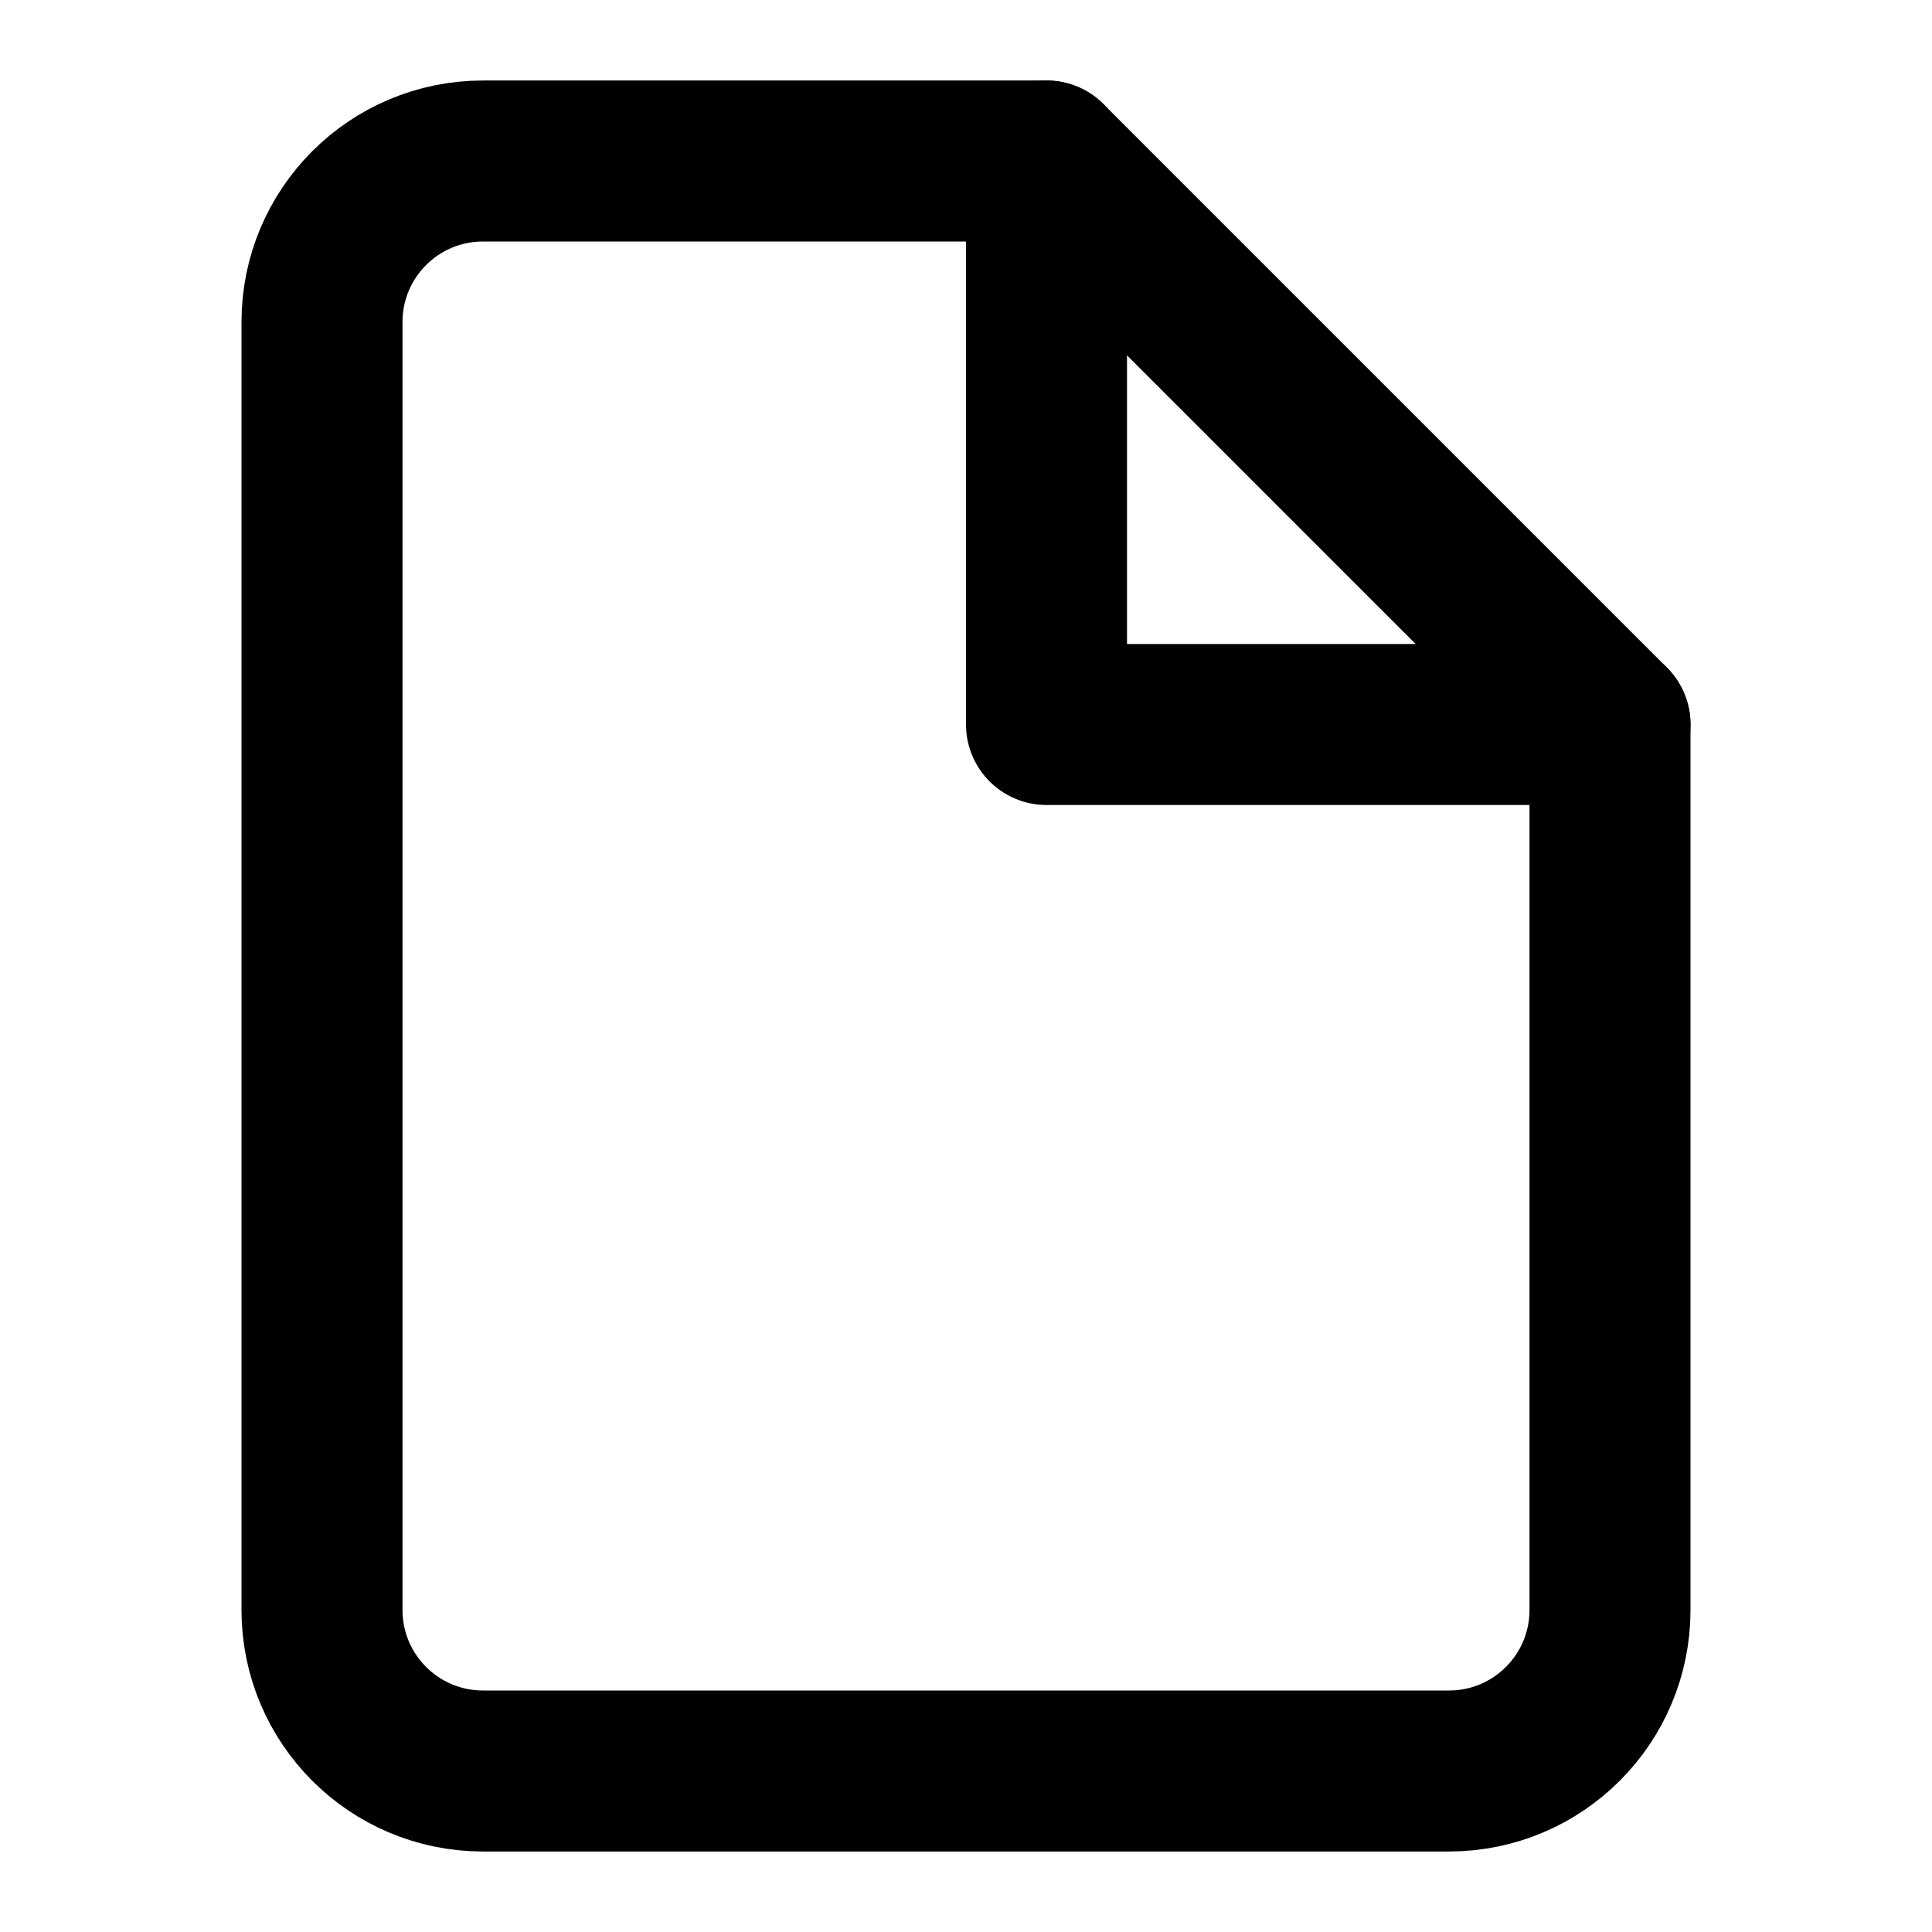
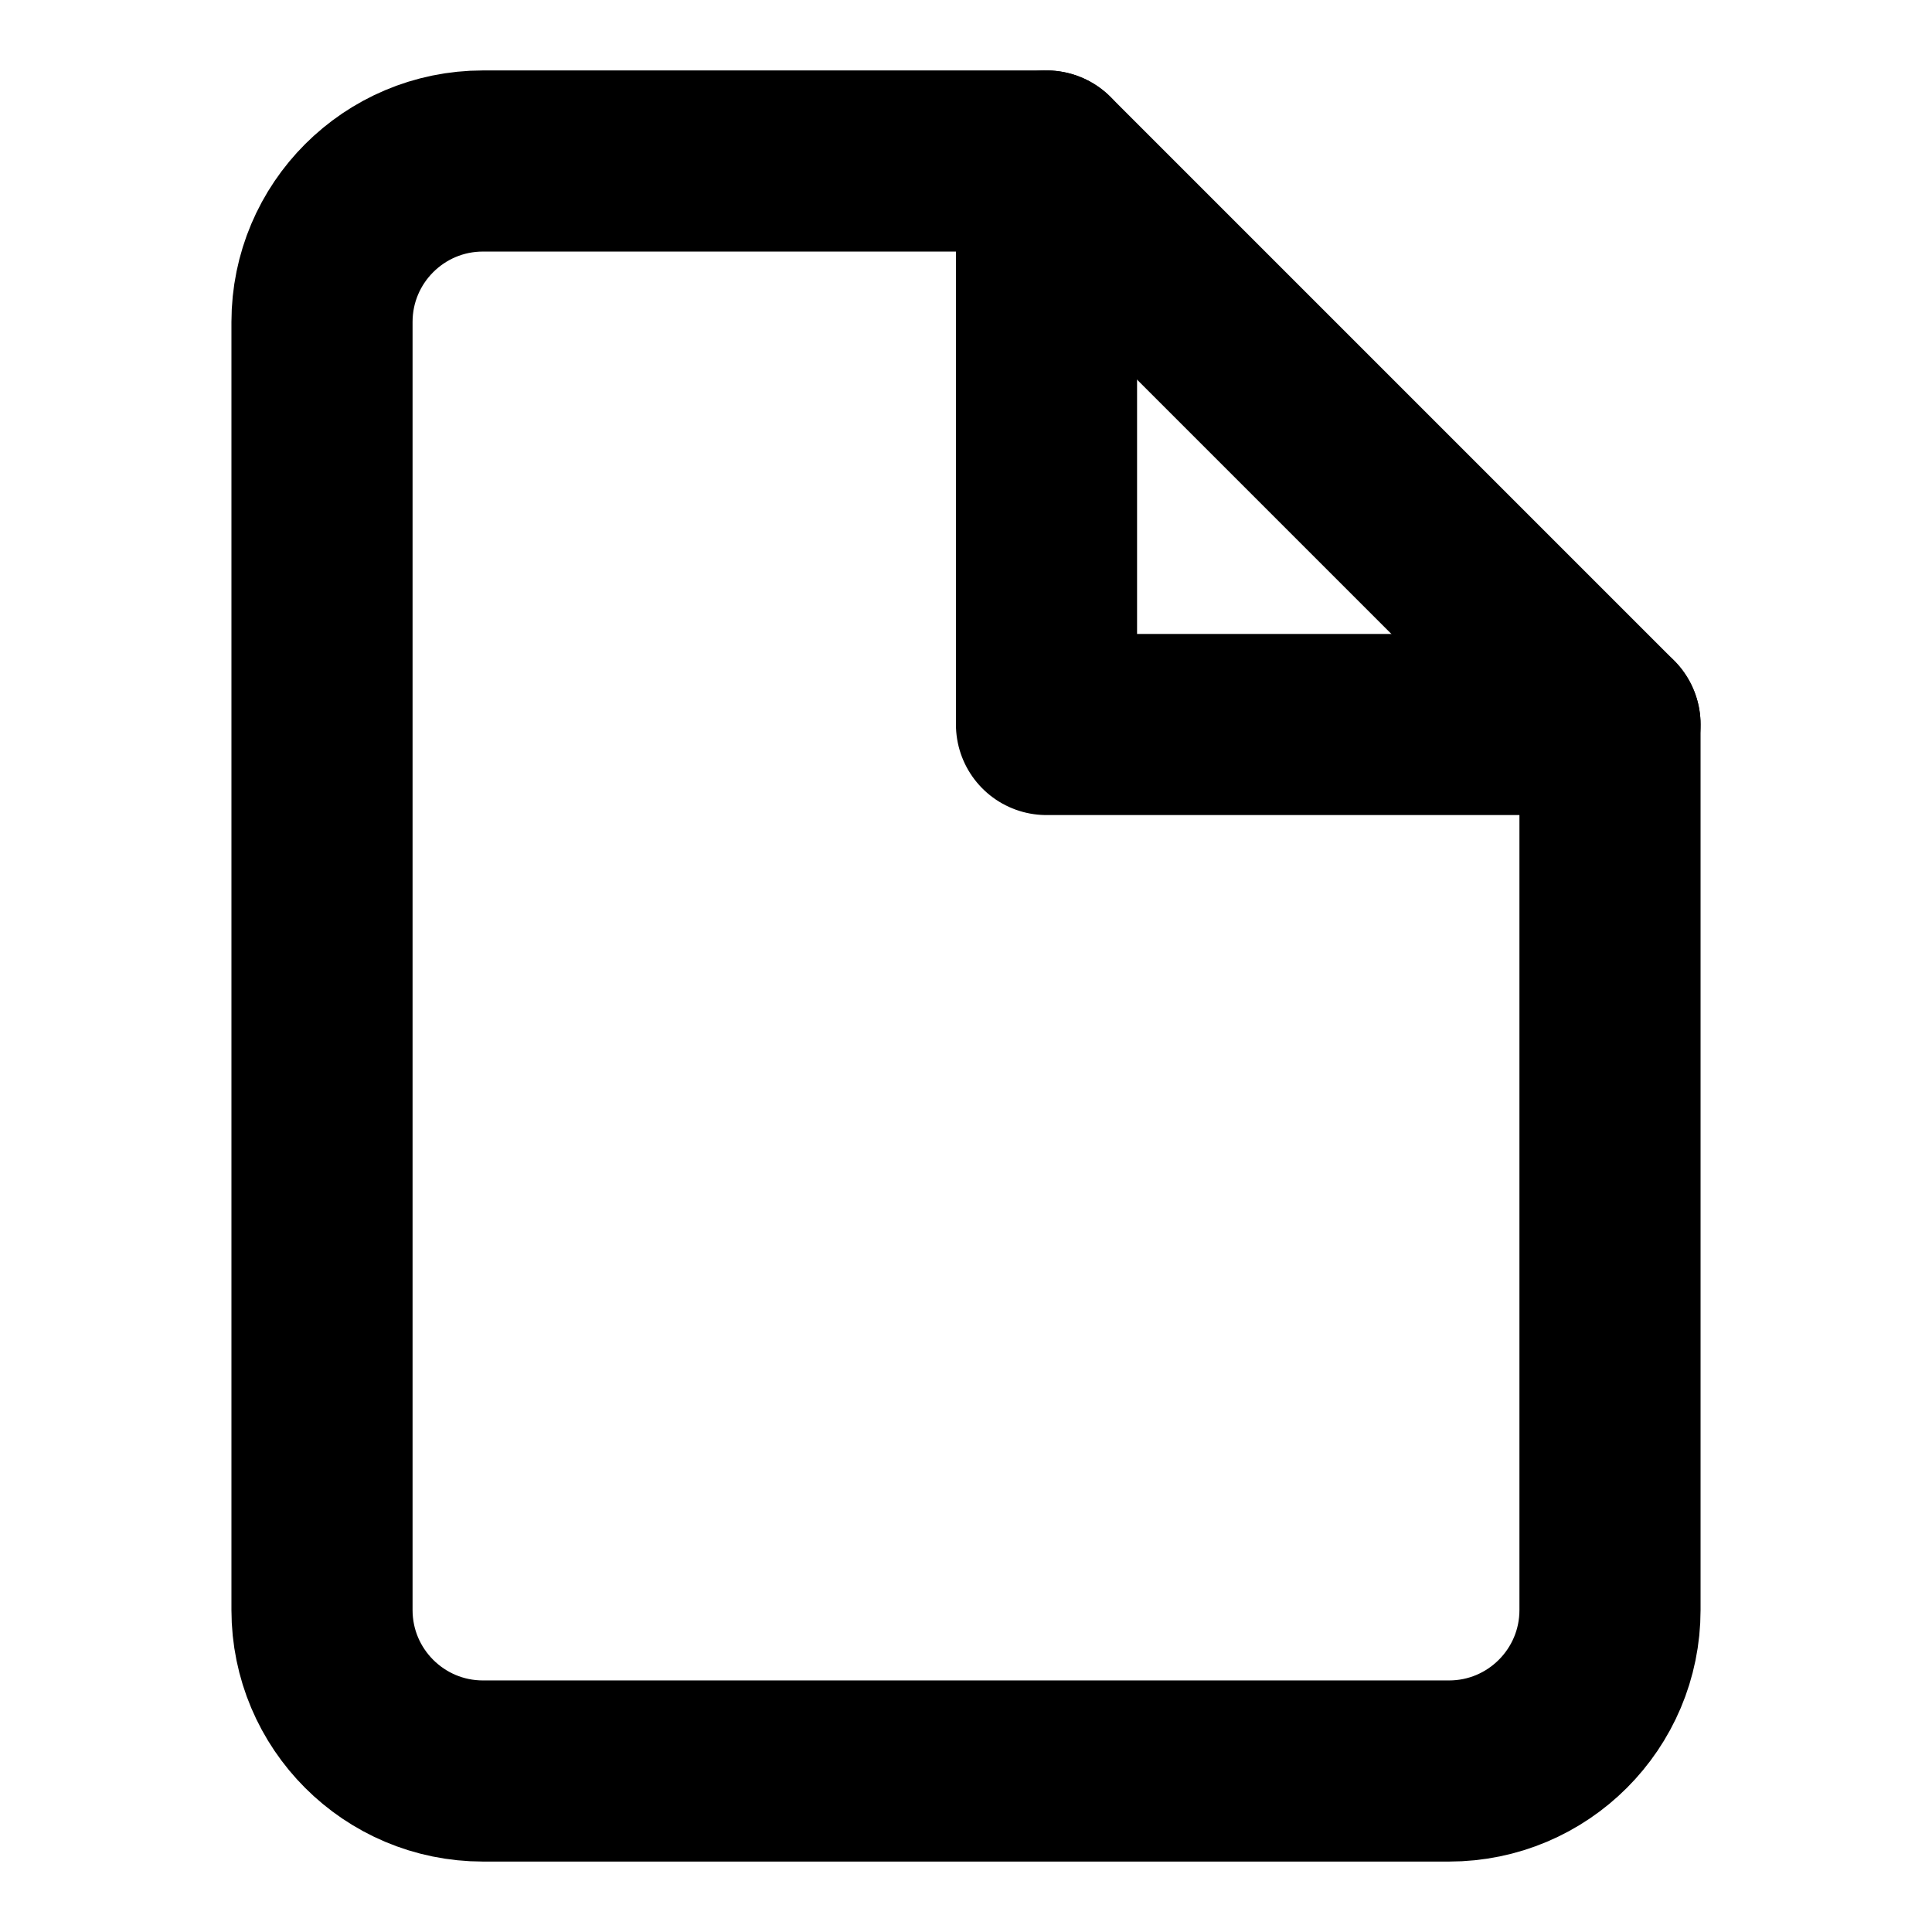
<svg xmlns="http://www.w3.org/2000/svg" viewBox="0 0 24 24">
-   <path fill="none" stroke="currentColor" stroke-width="2" stroke-linecap="round" stroke-linejoin="round" d="M13 2H6a2 2 0 0 0-2 2v16a2 2 0 0 0 2 2h12a2 2 0 0 0 2-2V9z" />
-   <polyline fill="none" stroke="currentColor" stroke-width="2" stroke-linecap="round" stroke-linejoin="round" points="13 2 13 9 20 9" />
+   <g fill="none" stroke="currentColor" stroke-width="2.25" stroke-linecap="round" stroke-linejoin="round">
+     <path d="M13 2H6a2 2 0 0 0-2 2v16a2 2 0 0 0 2 2h12a2 2 0 0 0 2-2V9z" />
+     <polyline points="13 2 13 9 20 9" />
+   </g>
</svg>
